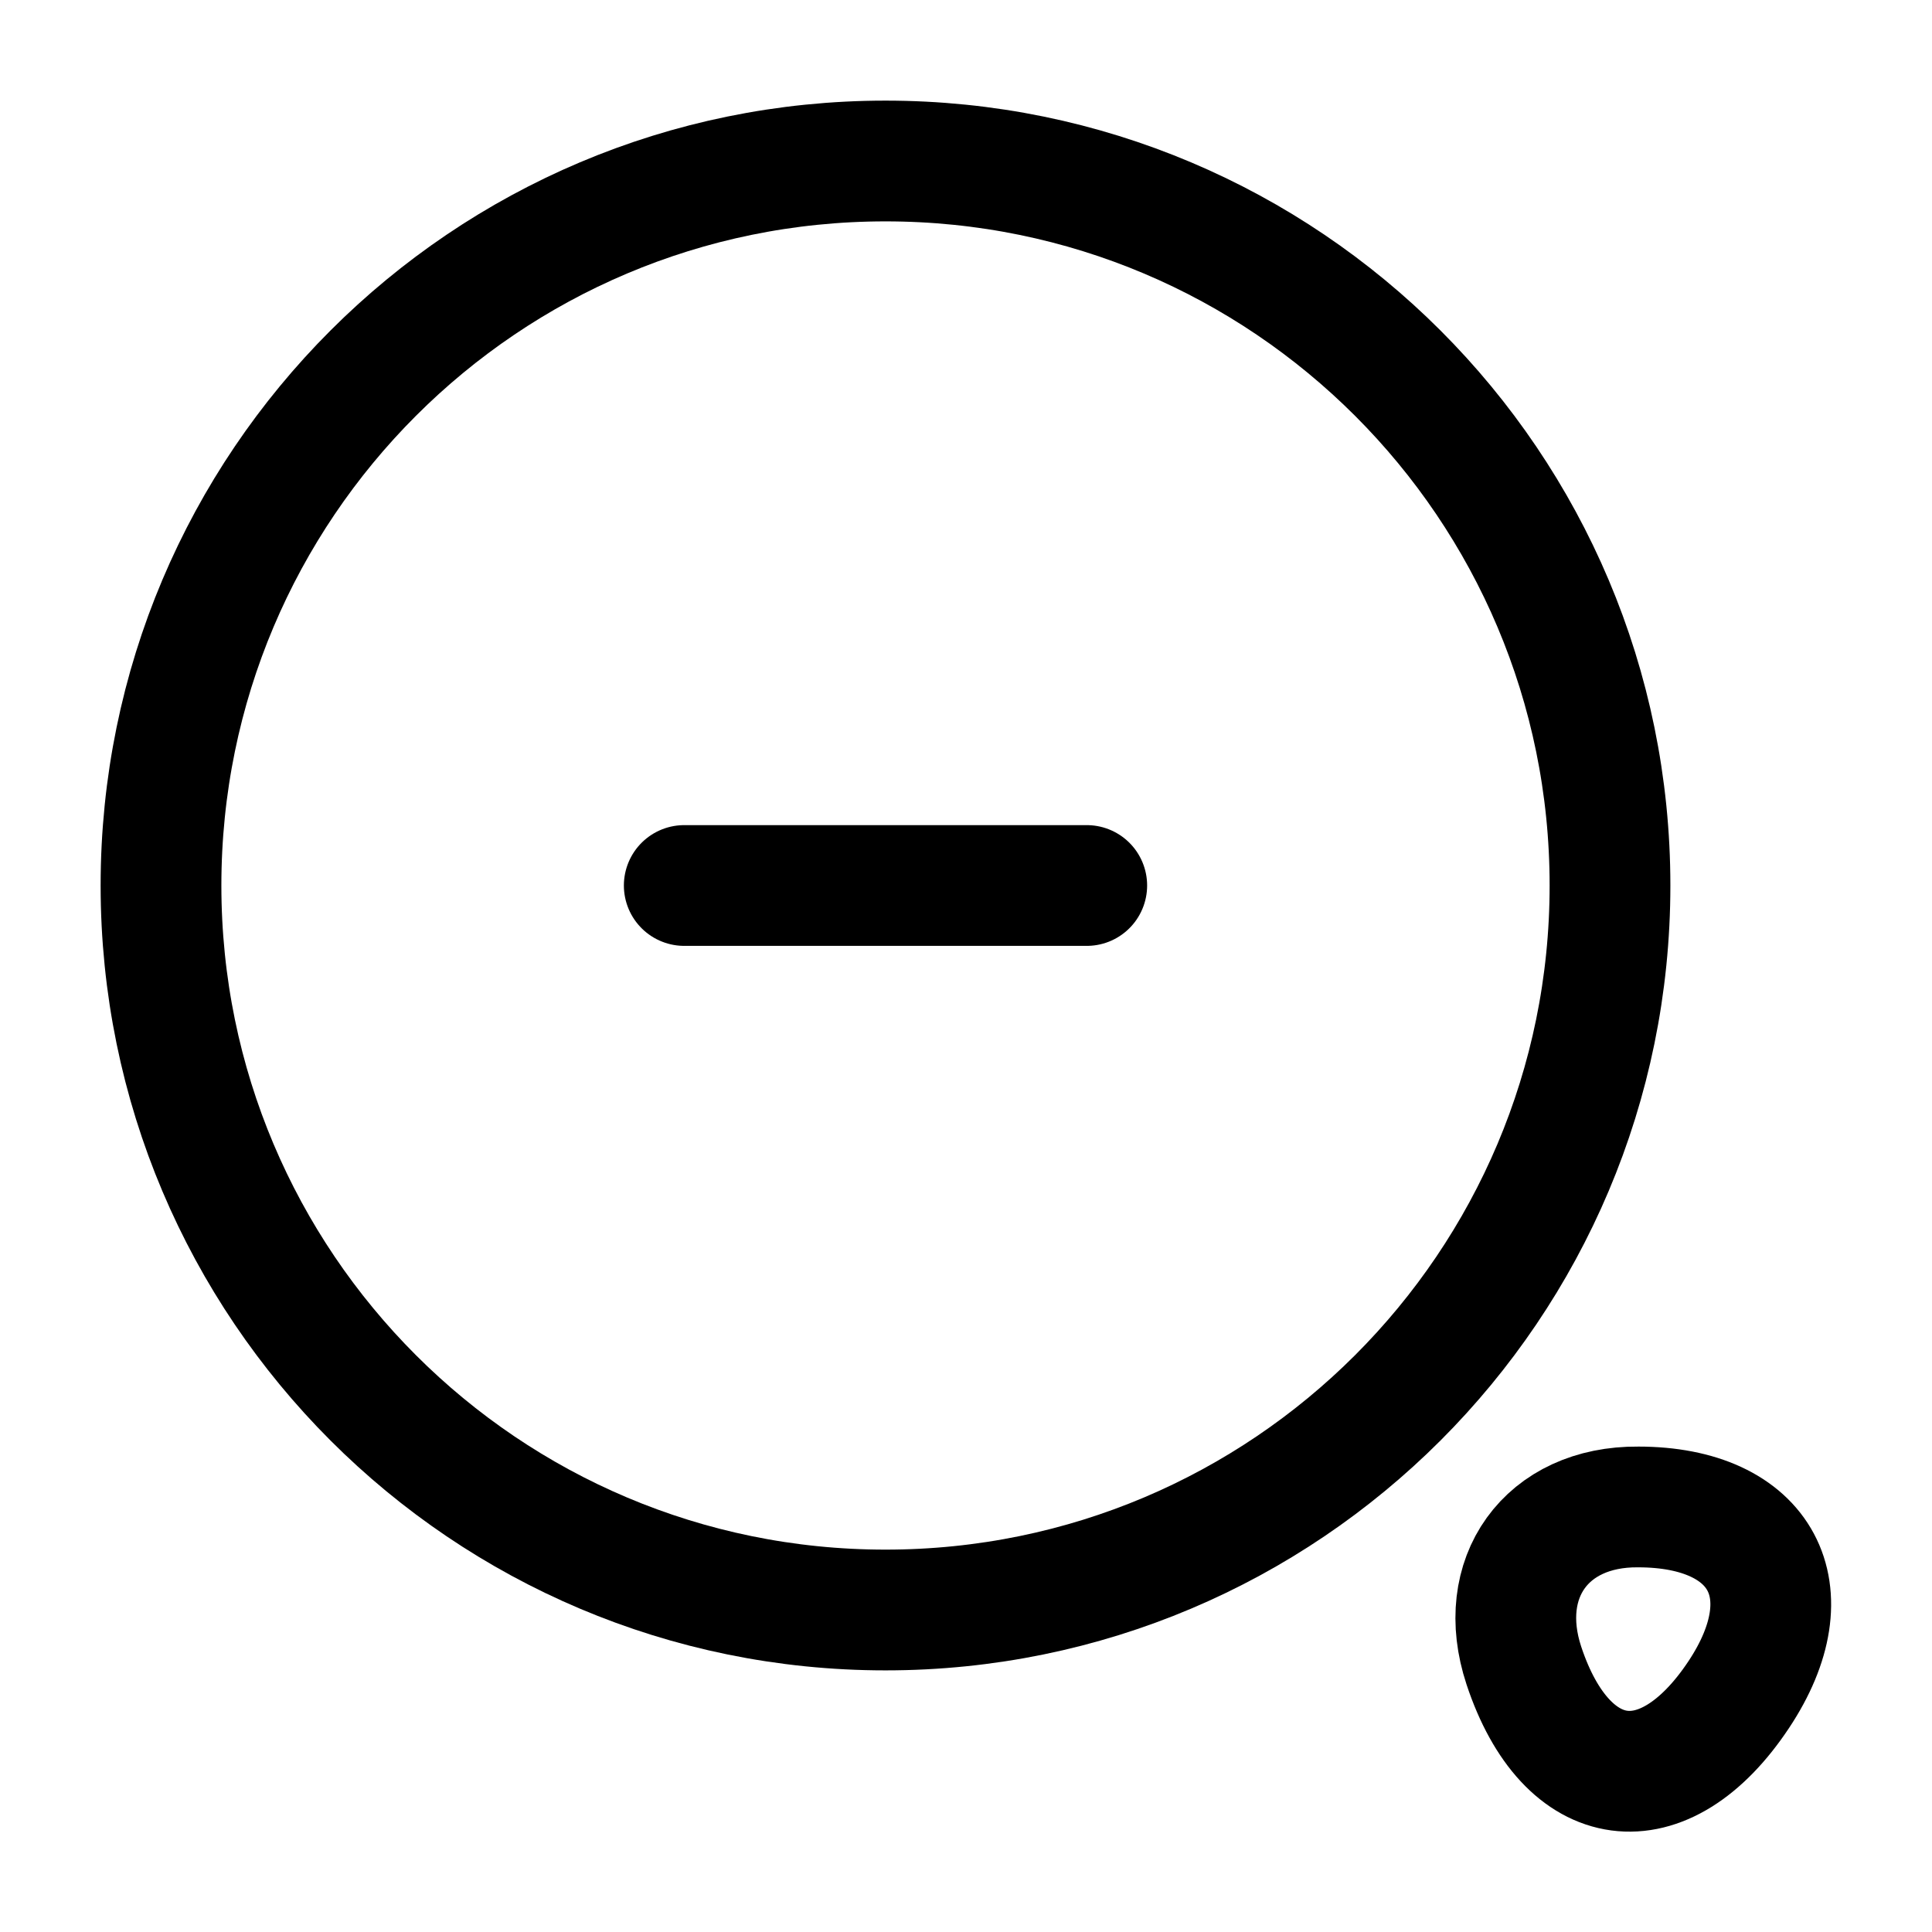
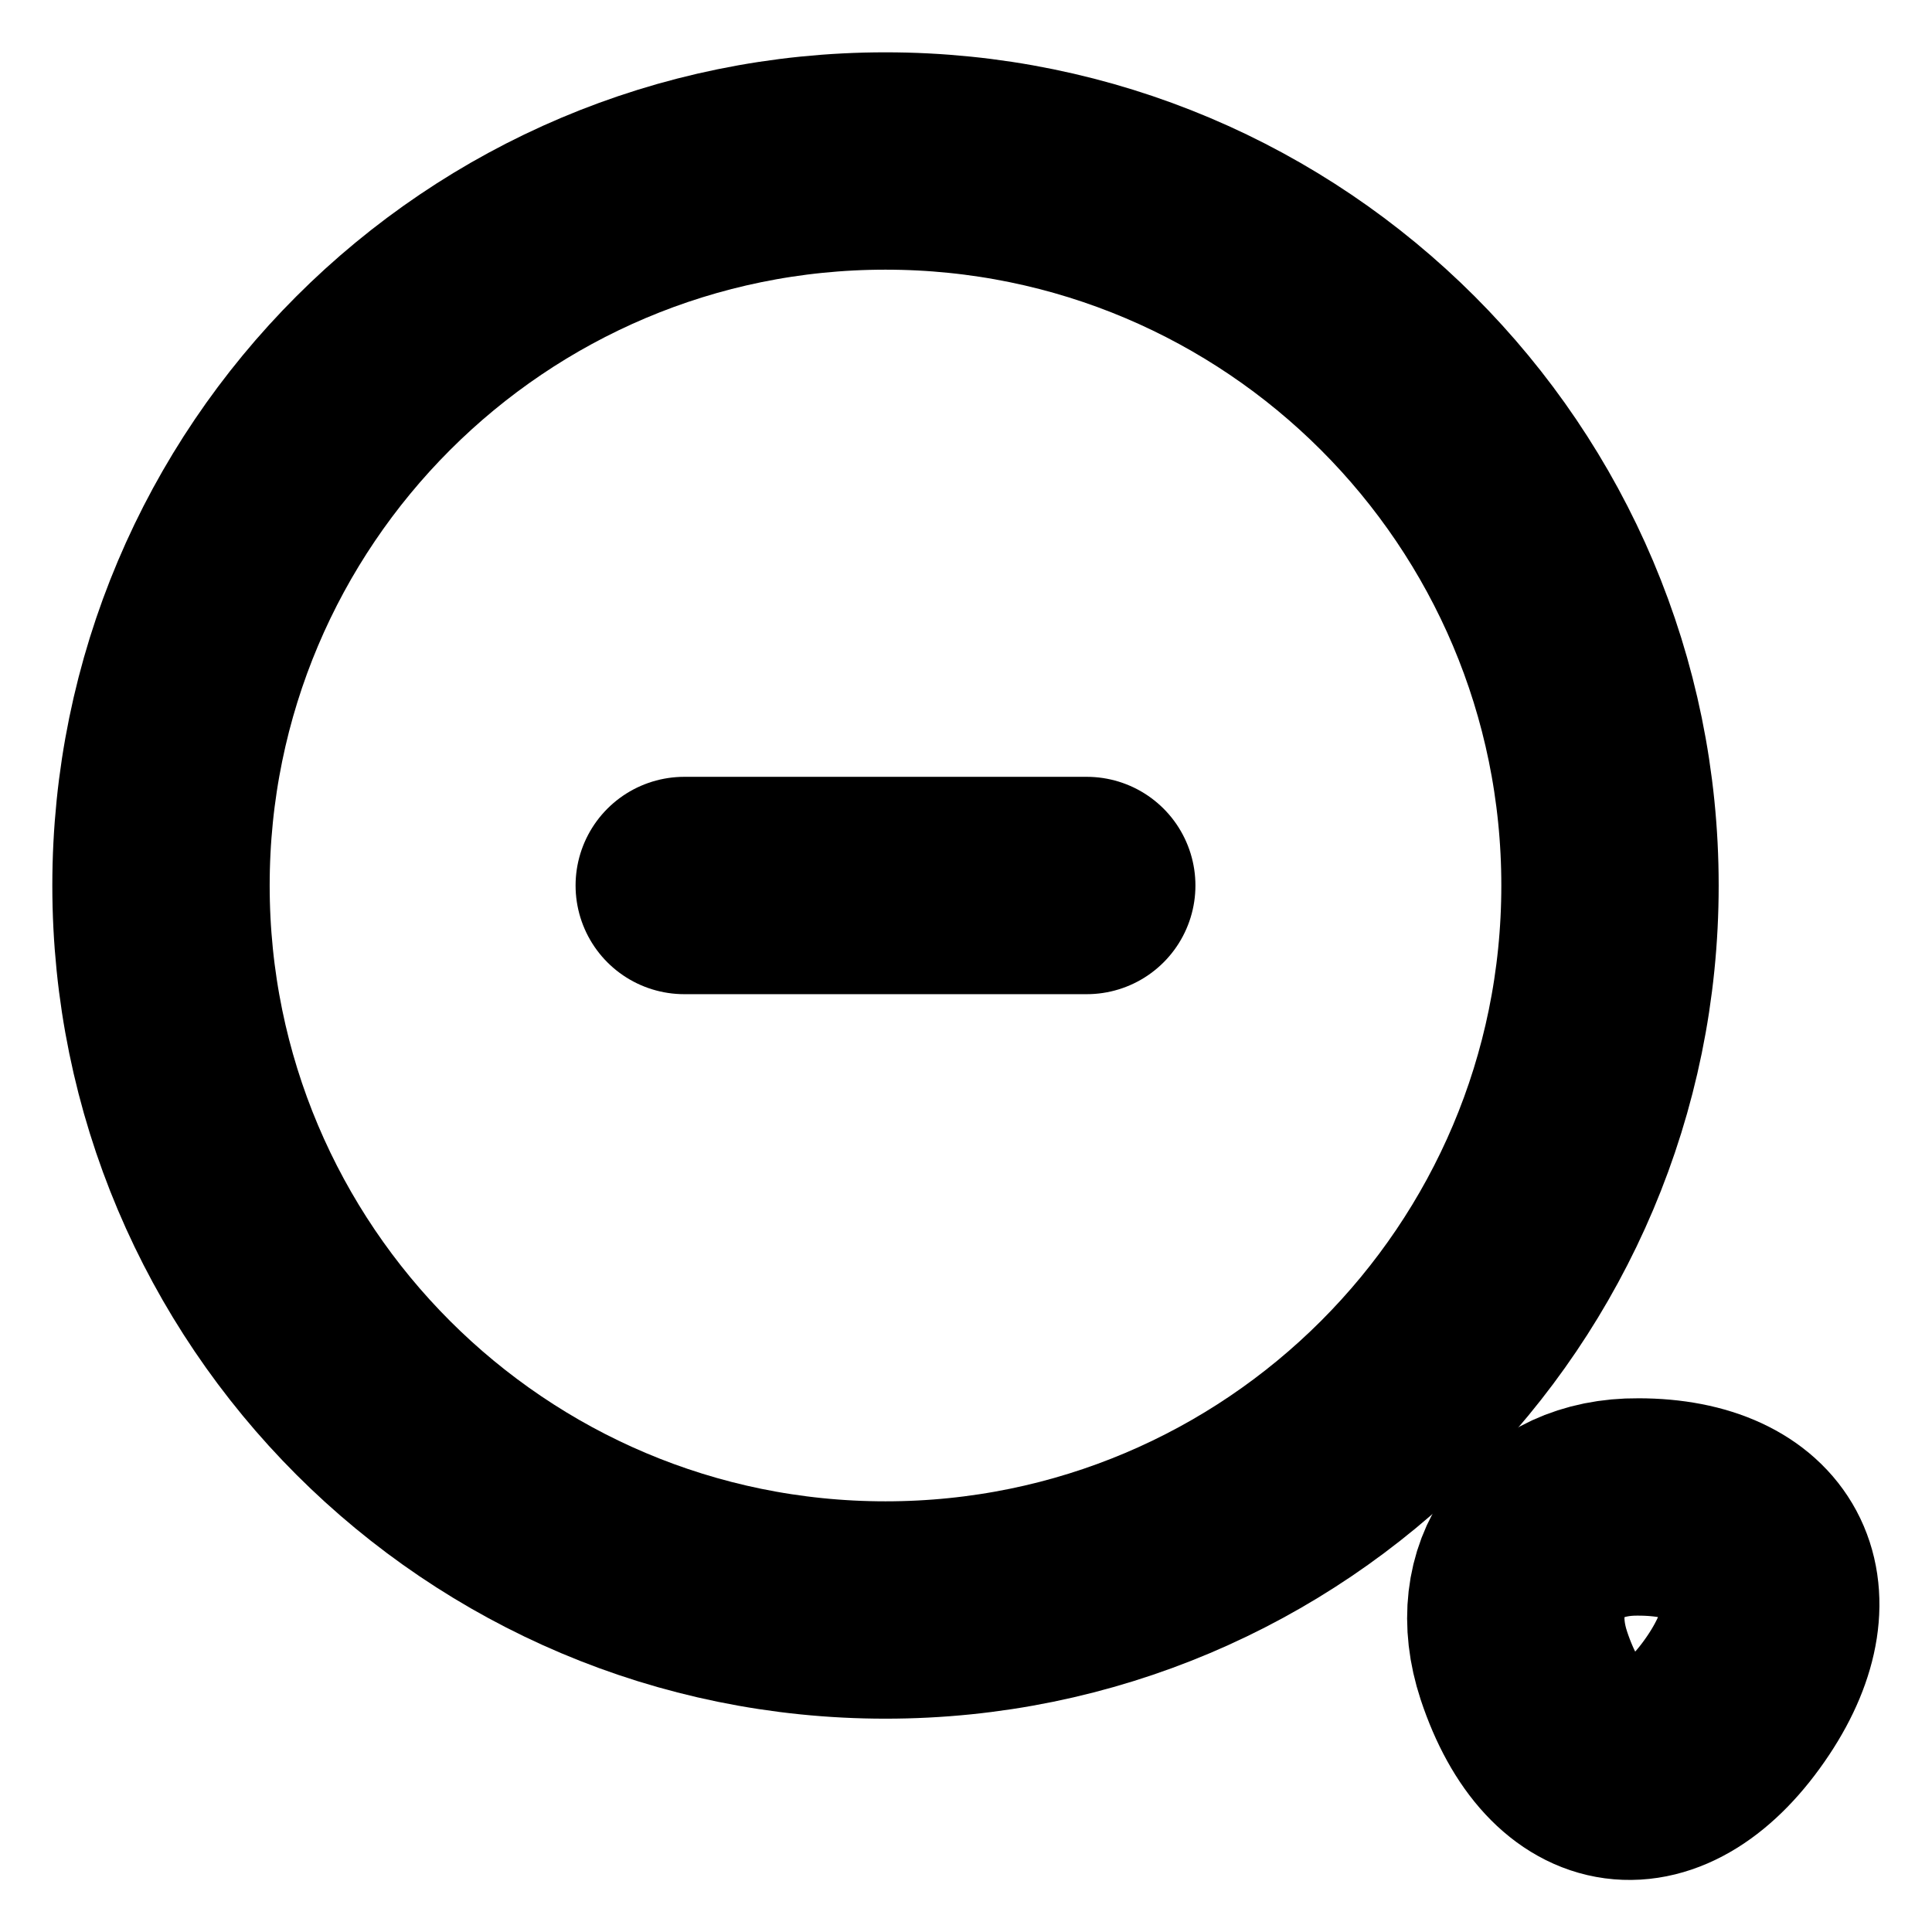
<svg xmlns="http://www.w3.org/2000/svg" width="24" height="24" viewBox="0 0 24 24" fill="none">
-   <g stroke="#000000" stroke-width="0.7" stroke-linejoin="round" stroke-linecap="round">
-     <path d="M11 20C15.971 20 20 15.971 20 11C20 6.029 15.971 2 11 2C6.029 2 2 6.029 2 11C2 15.971 6.029 20 11 20Z" stroke="#000000" stroke-width="1.5" stroke-linecap="round" stroke-linejoin="round" />
-     <path d="M8.5 11H13.5" stroke="#000000" stroke-width="1.5" stroke-linecap="round" stroke-linejoin="round" />
-     <path d="M18.93 20.69C19.46 22.29 20.67 22.45 21.6 21.05C22.45 19.77 21.89 18.72 20.35 18.72C19.21 18.71 18.57 19.6 18.93 20.69Z" stroke="#000000" stroke-width="1.5" stroke-linecap="round" stroke-linejoin="round" />
+   <g stroke="#000000" stroke-width="1.2" stroke-linejoin="round" stroke-linecap="round">
+     <path d="M11 20C15.971 20 20 15.971 20 11C20 6.029 15.971 2 11 2C6.029 2 2 6.029 2 11C2 15.971 6.029 20 11 20Z" stroke="#000000" stroke-width="2.7" stroke-linecap="round" stroke-linejoin="round" />
+     <path d="M8.5 11H13.5" stroke="#000000" stroke-width="2.7" stroke-linecap="round" stroke-linejoin="round" />
+     <path d="M18.93 20.69C19.46 22.29 20.67 22.45 21.6 21.05C22.45 19.77 21.89 18.72 20.35 18.72C19.21 18.71 18.57 19.6 18.93 20.69Z" stroke="#000000" stroke-width="2.7" stroke-linecap="round" stroke-linejoin="round" />
  </g>
</svg>
